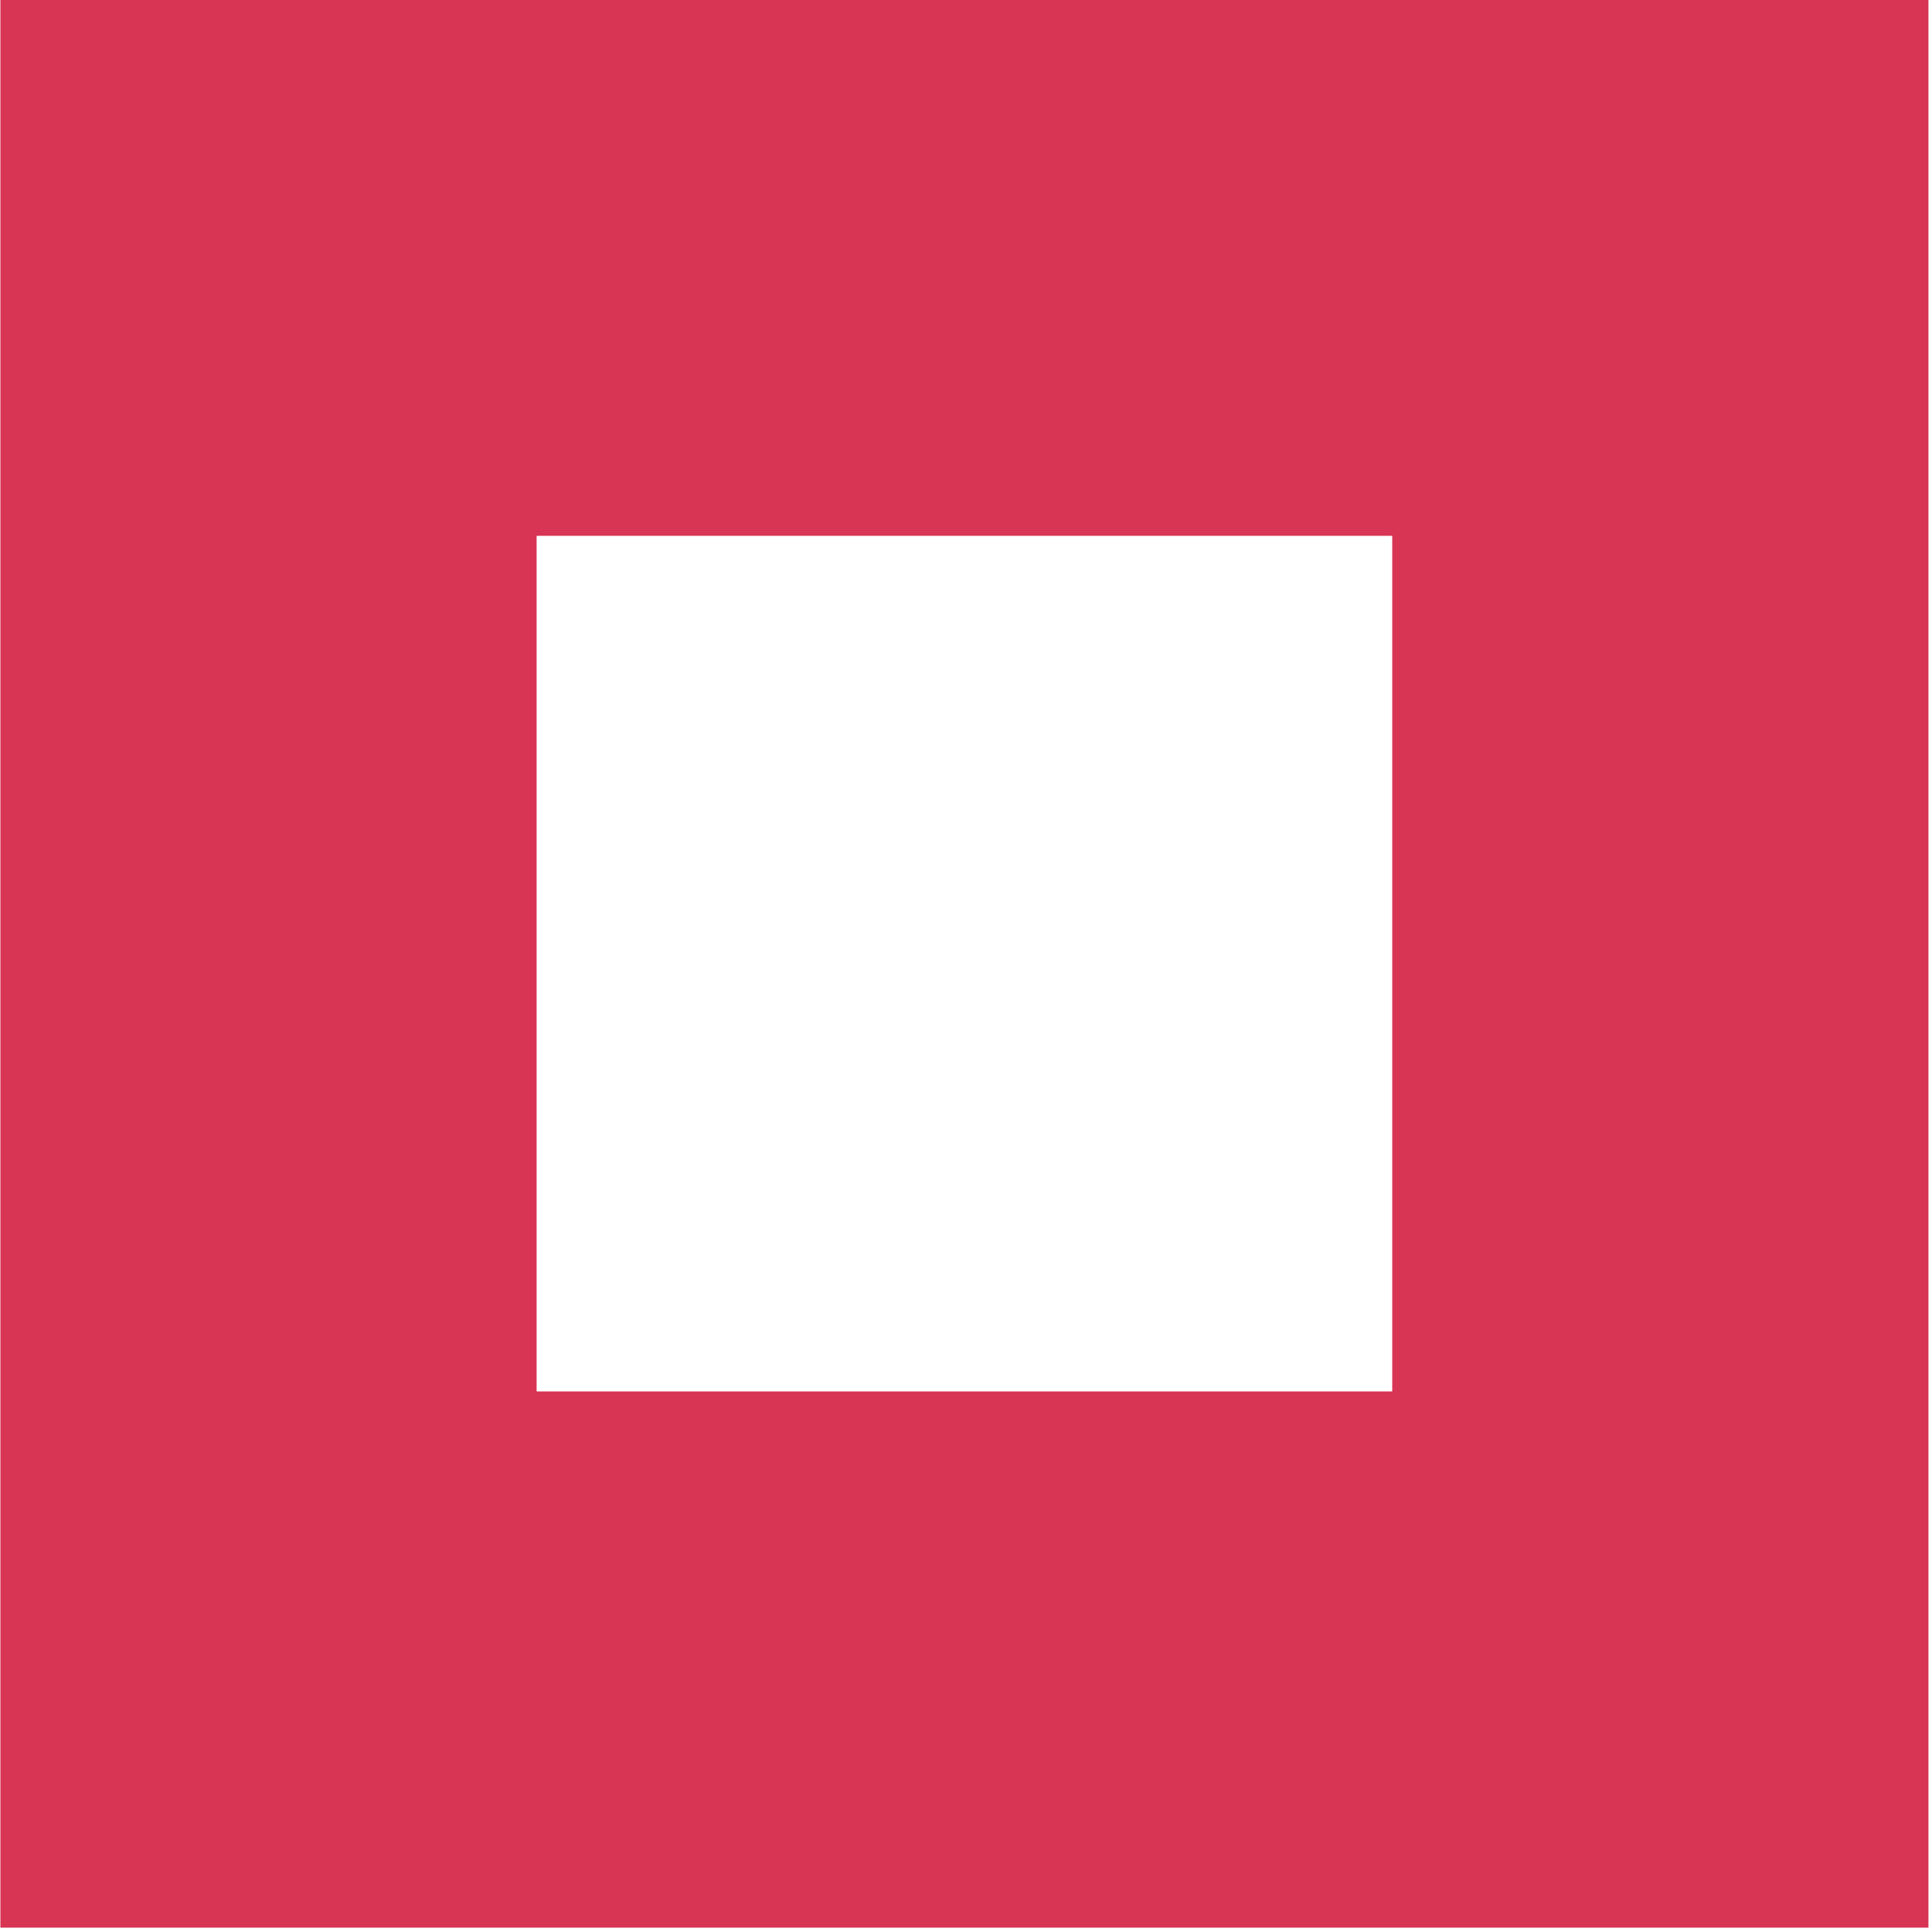
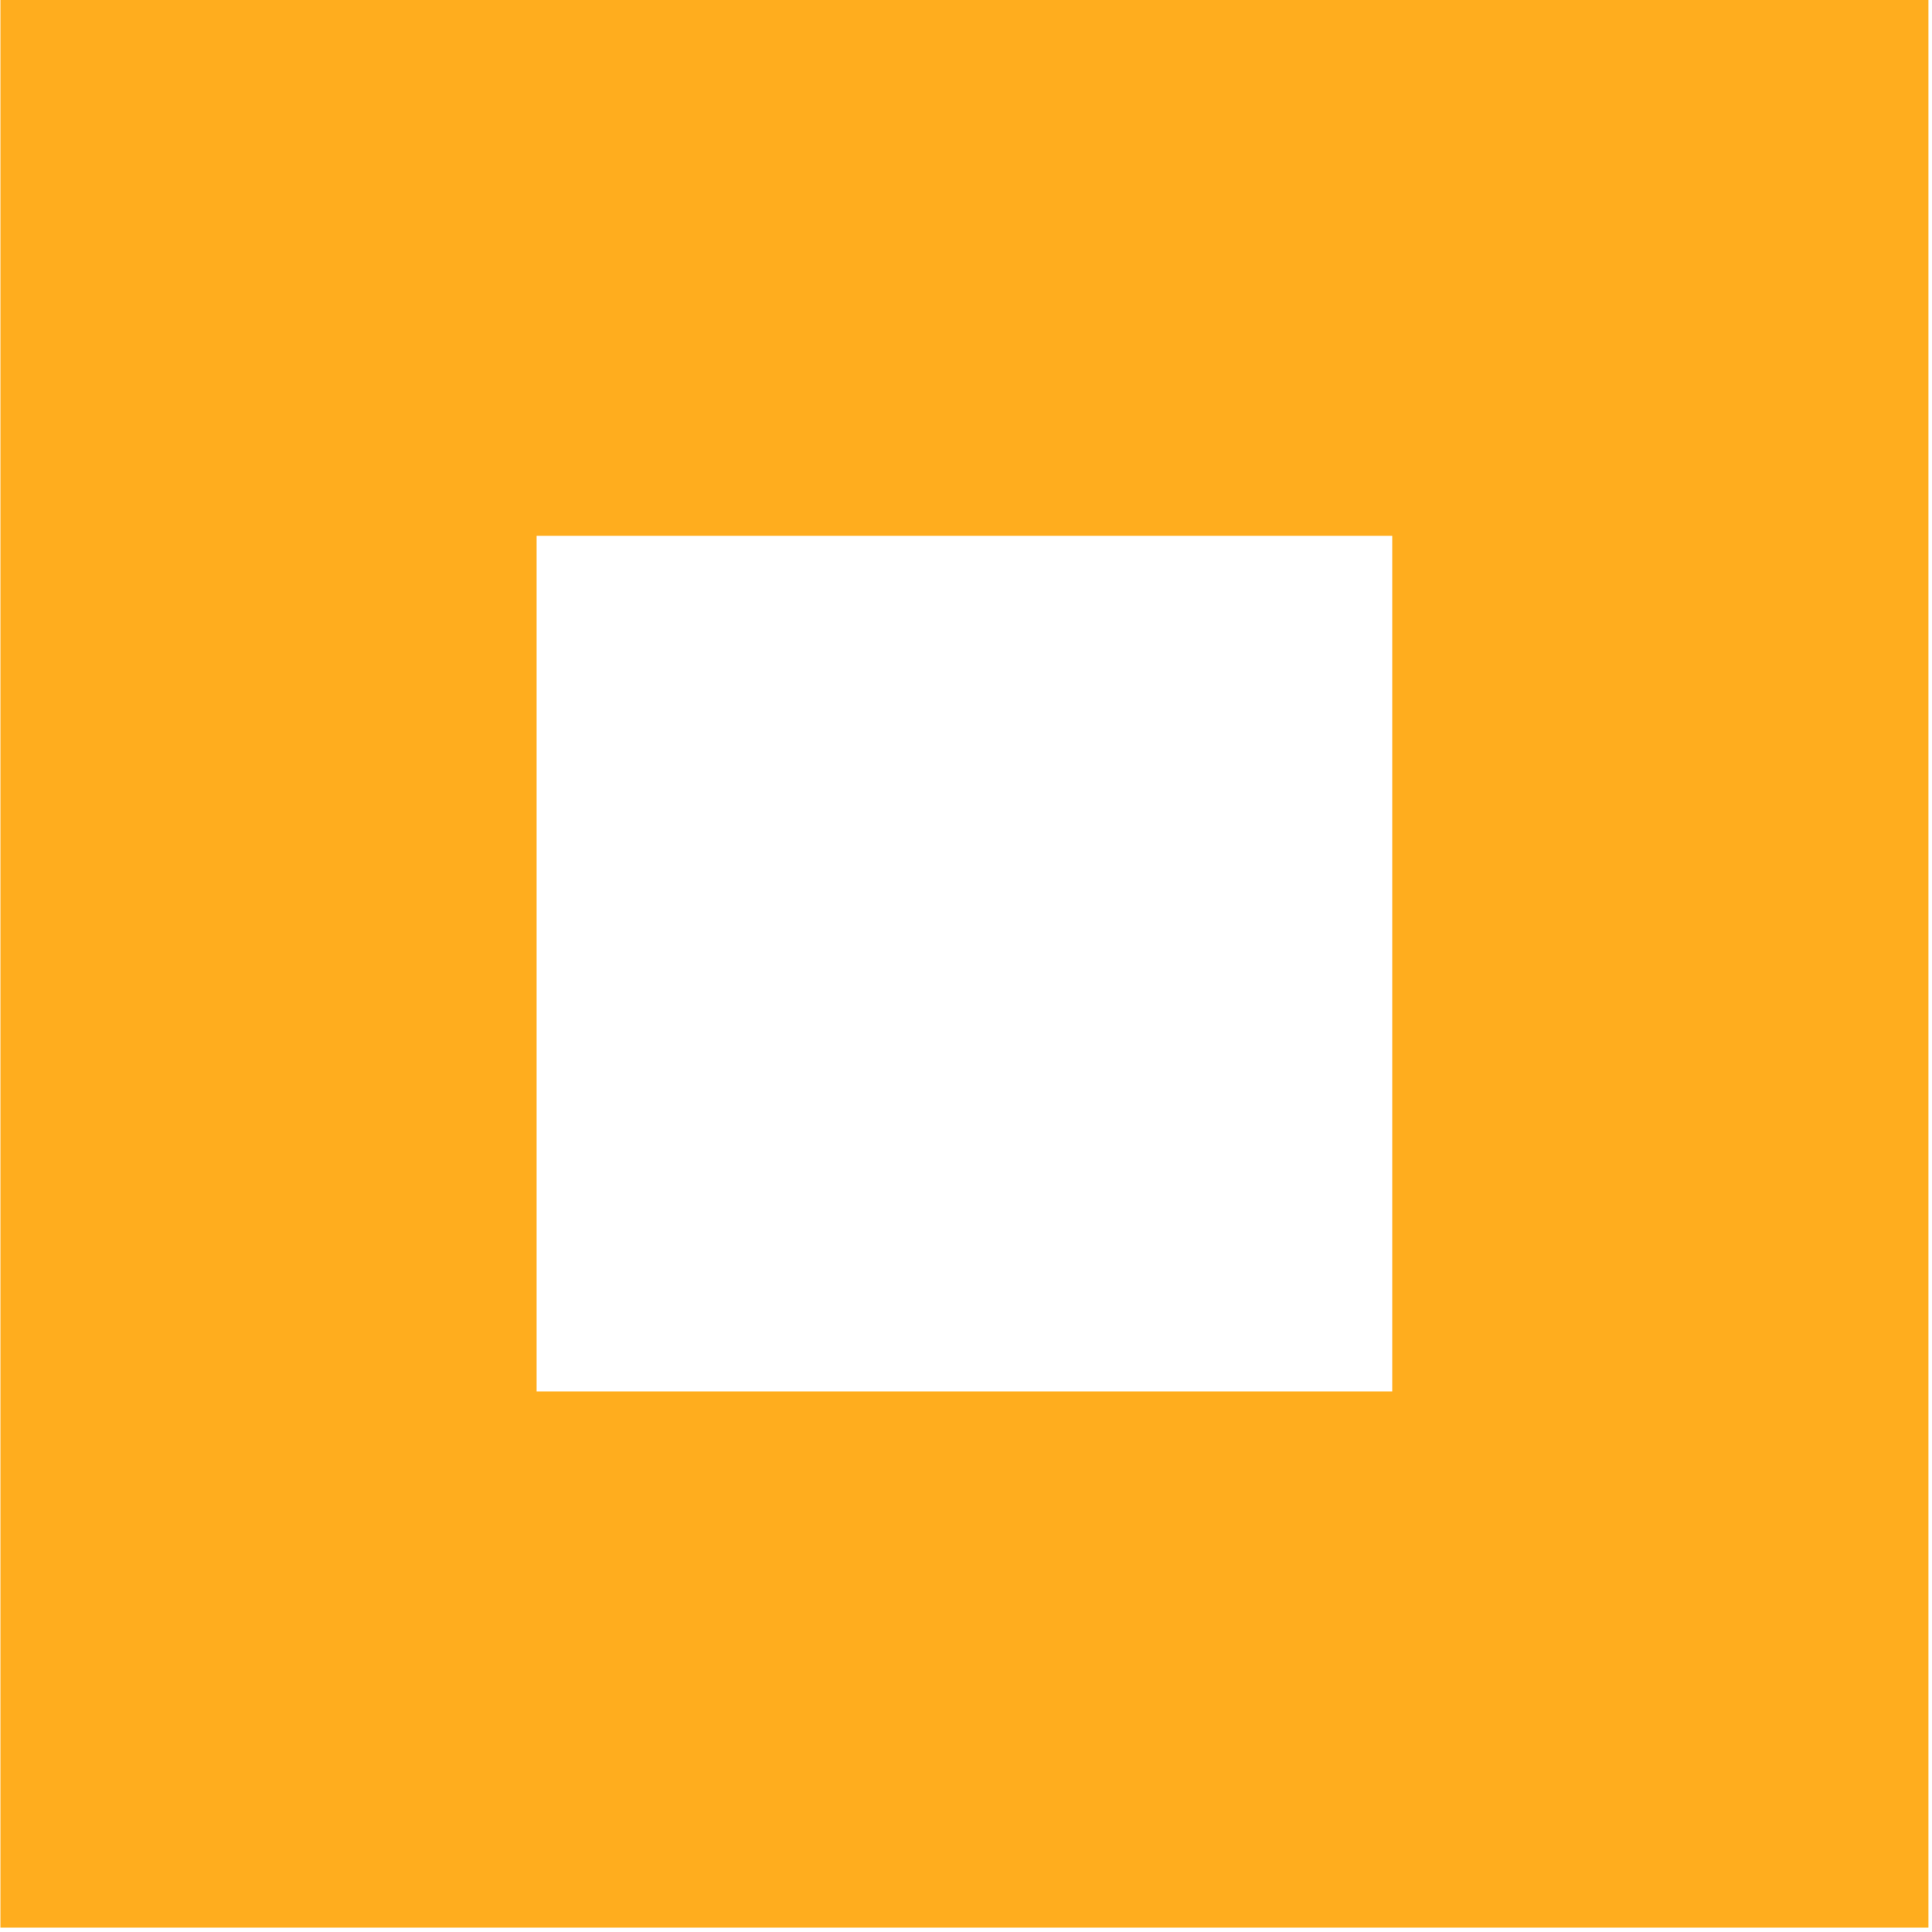
<svg xmlns="http://www.w3.org/2000/svg" version="1.1" id="Layer_1" x="0px" y="0px" viewBox="0 0 490 490" style="enable-background:new 0 0 490 490;" xml:space="preserve">
  <style type="text/css">
- 	.st0{fill:#D83554;}
+ 	.st0{fill:#FFAD1E;}
</style>
  <g>
    <path class="st0" d="M353.1,135.9v217h-217v-217H353.1 M489.1-0.1H0.1v489h489V-0.1L489.1-0.1z" />
  </g>
</svg>
